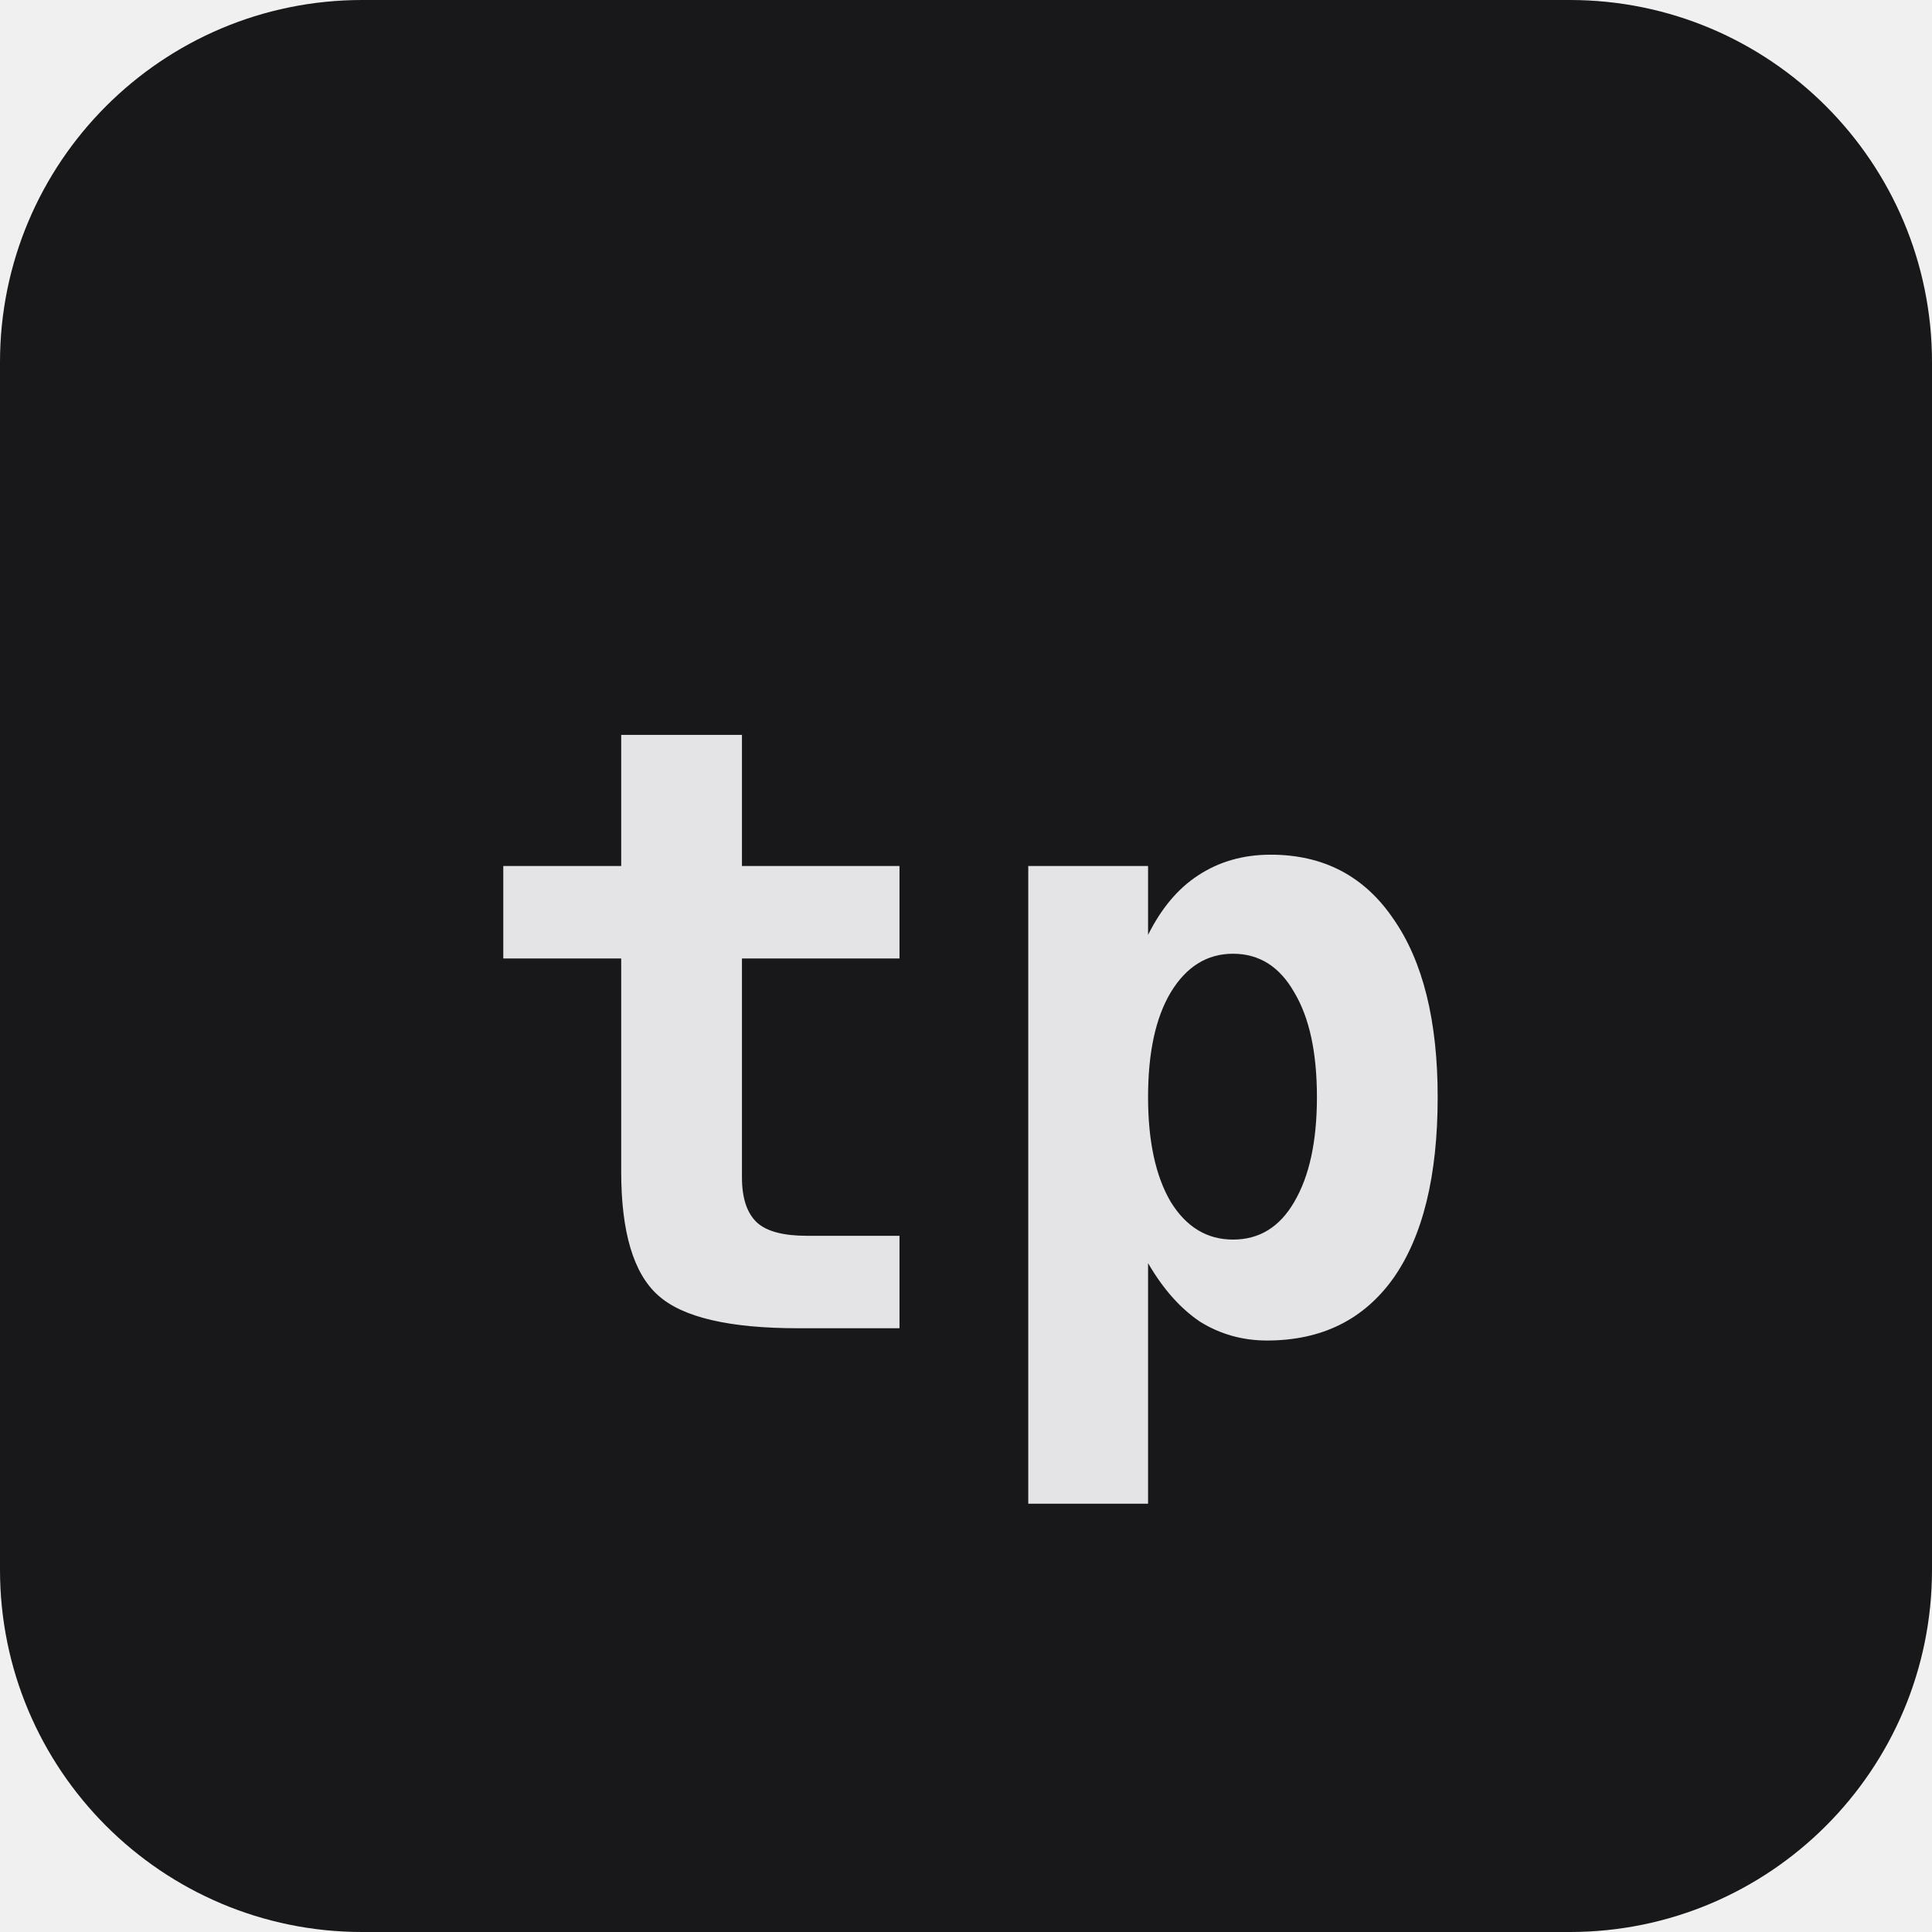
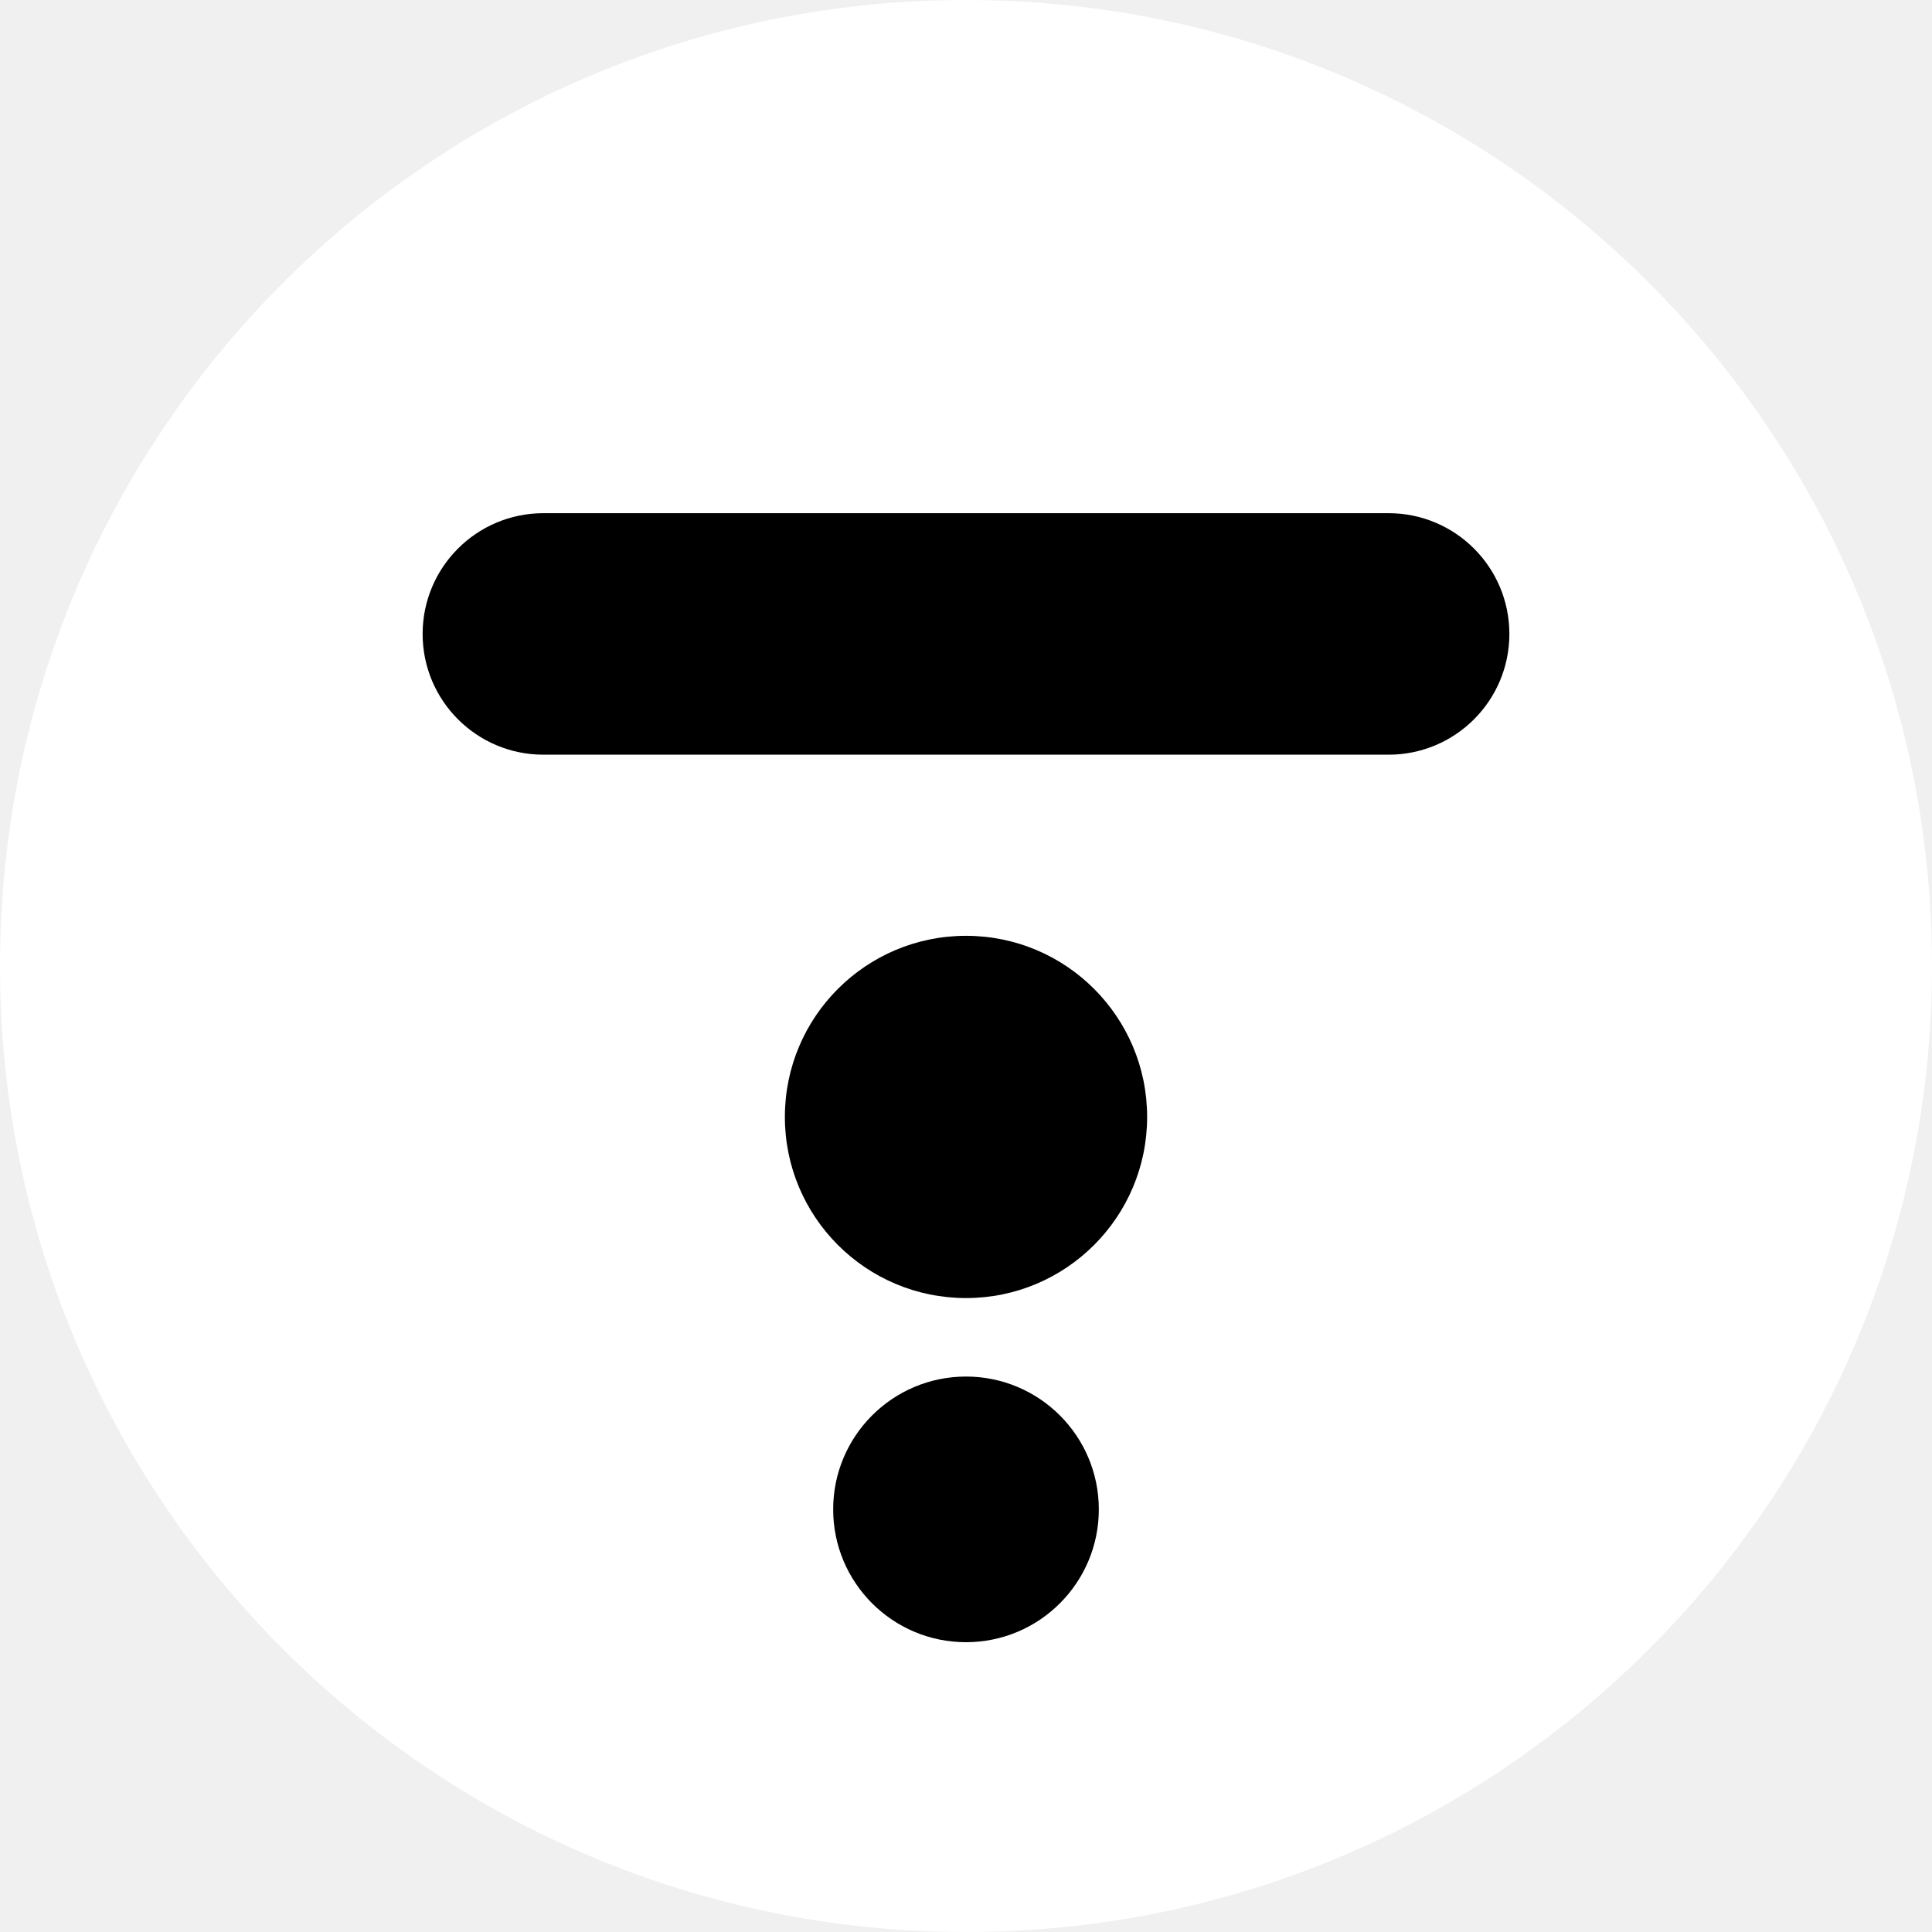
<svg xmlns="http://www.w3.org/2000/svg" viewBox="0 0 32 32">
-   <rect width="32" height="32" rx="6" fill="#18181b" />
-   <text x="16" y="22" text-anchor="middle" font-family="monospace" font-size="14" font-weight="700" fill="#e4e4e7">tp</text>
+   <circle cx="16" cy="16" r="16" fill="#ffffff" />
+   <rect x="7" y="8.5" width="18" height="4" rx="2" fill="#000000" />
+   <circle cx="16" cy="18.5" r="3" fill="#000000" />
+   <circle cx="16" cy="25" r="2.2" fill="#000000" />
</svg>
